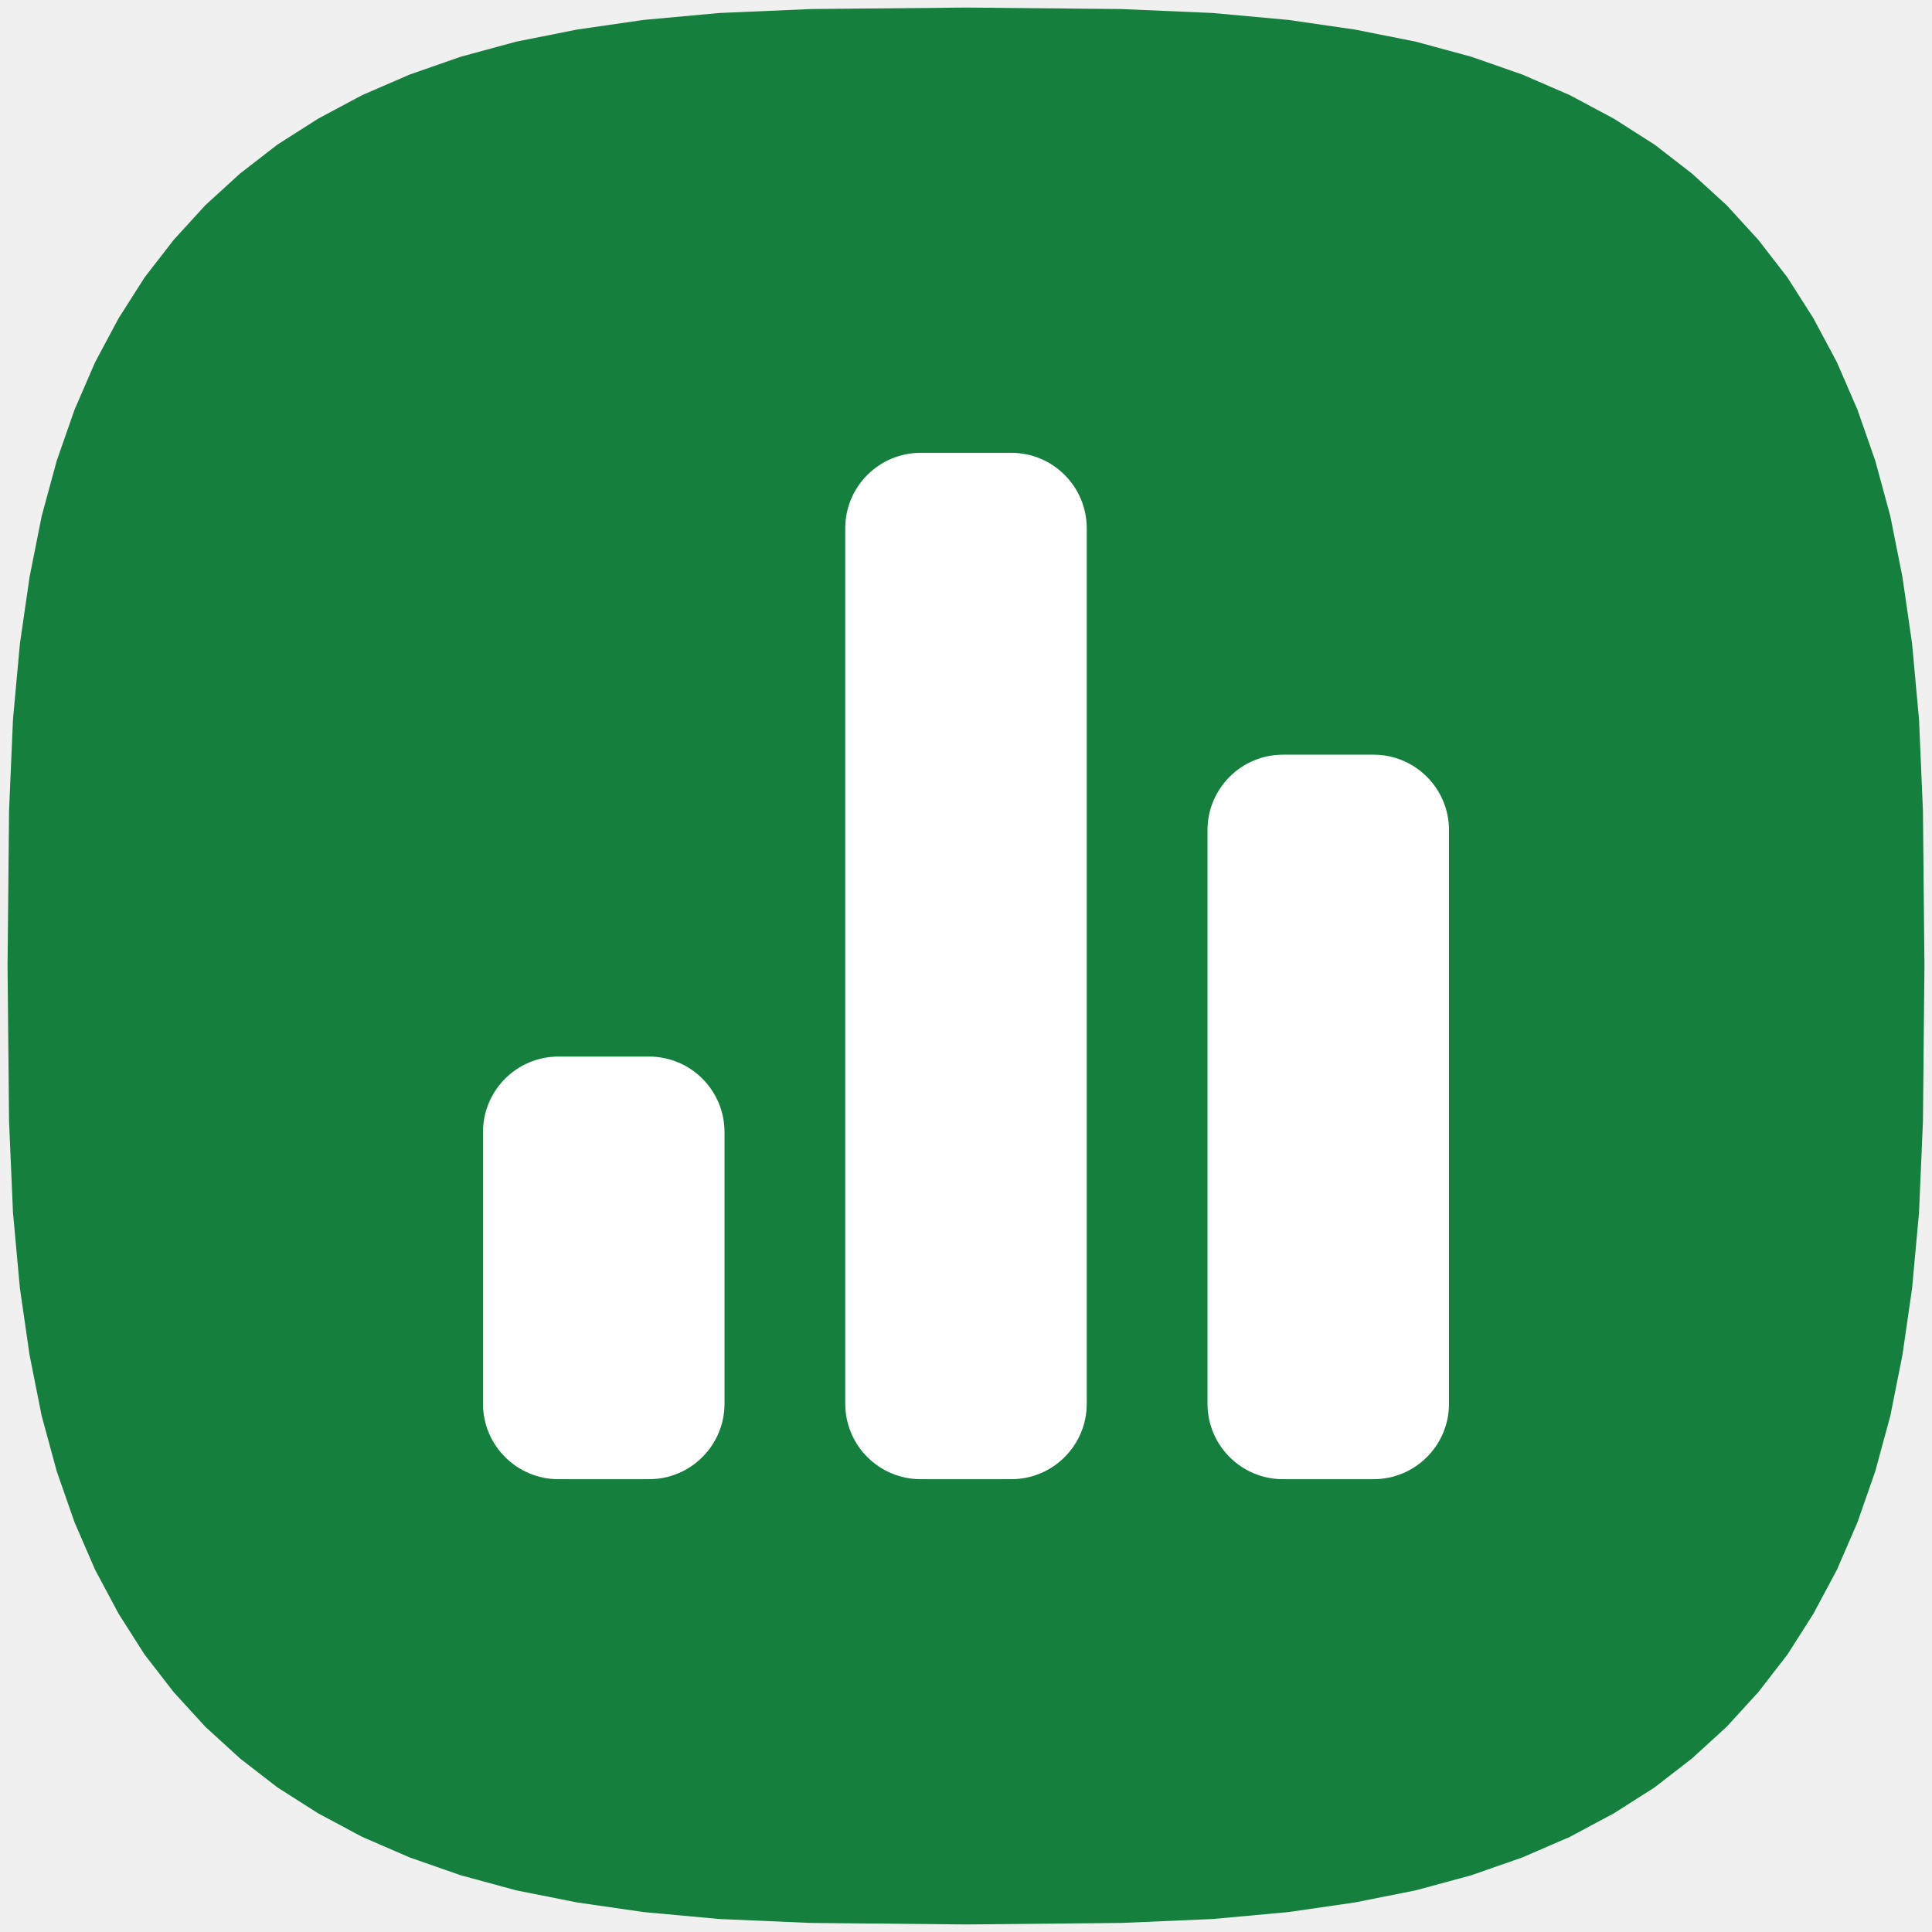
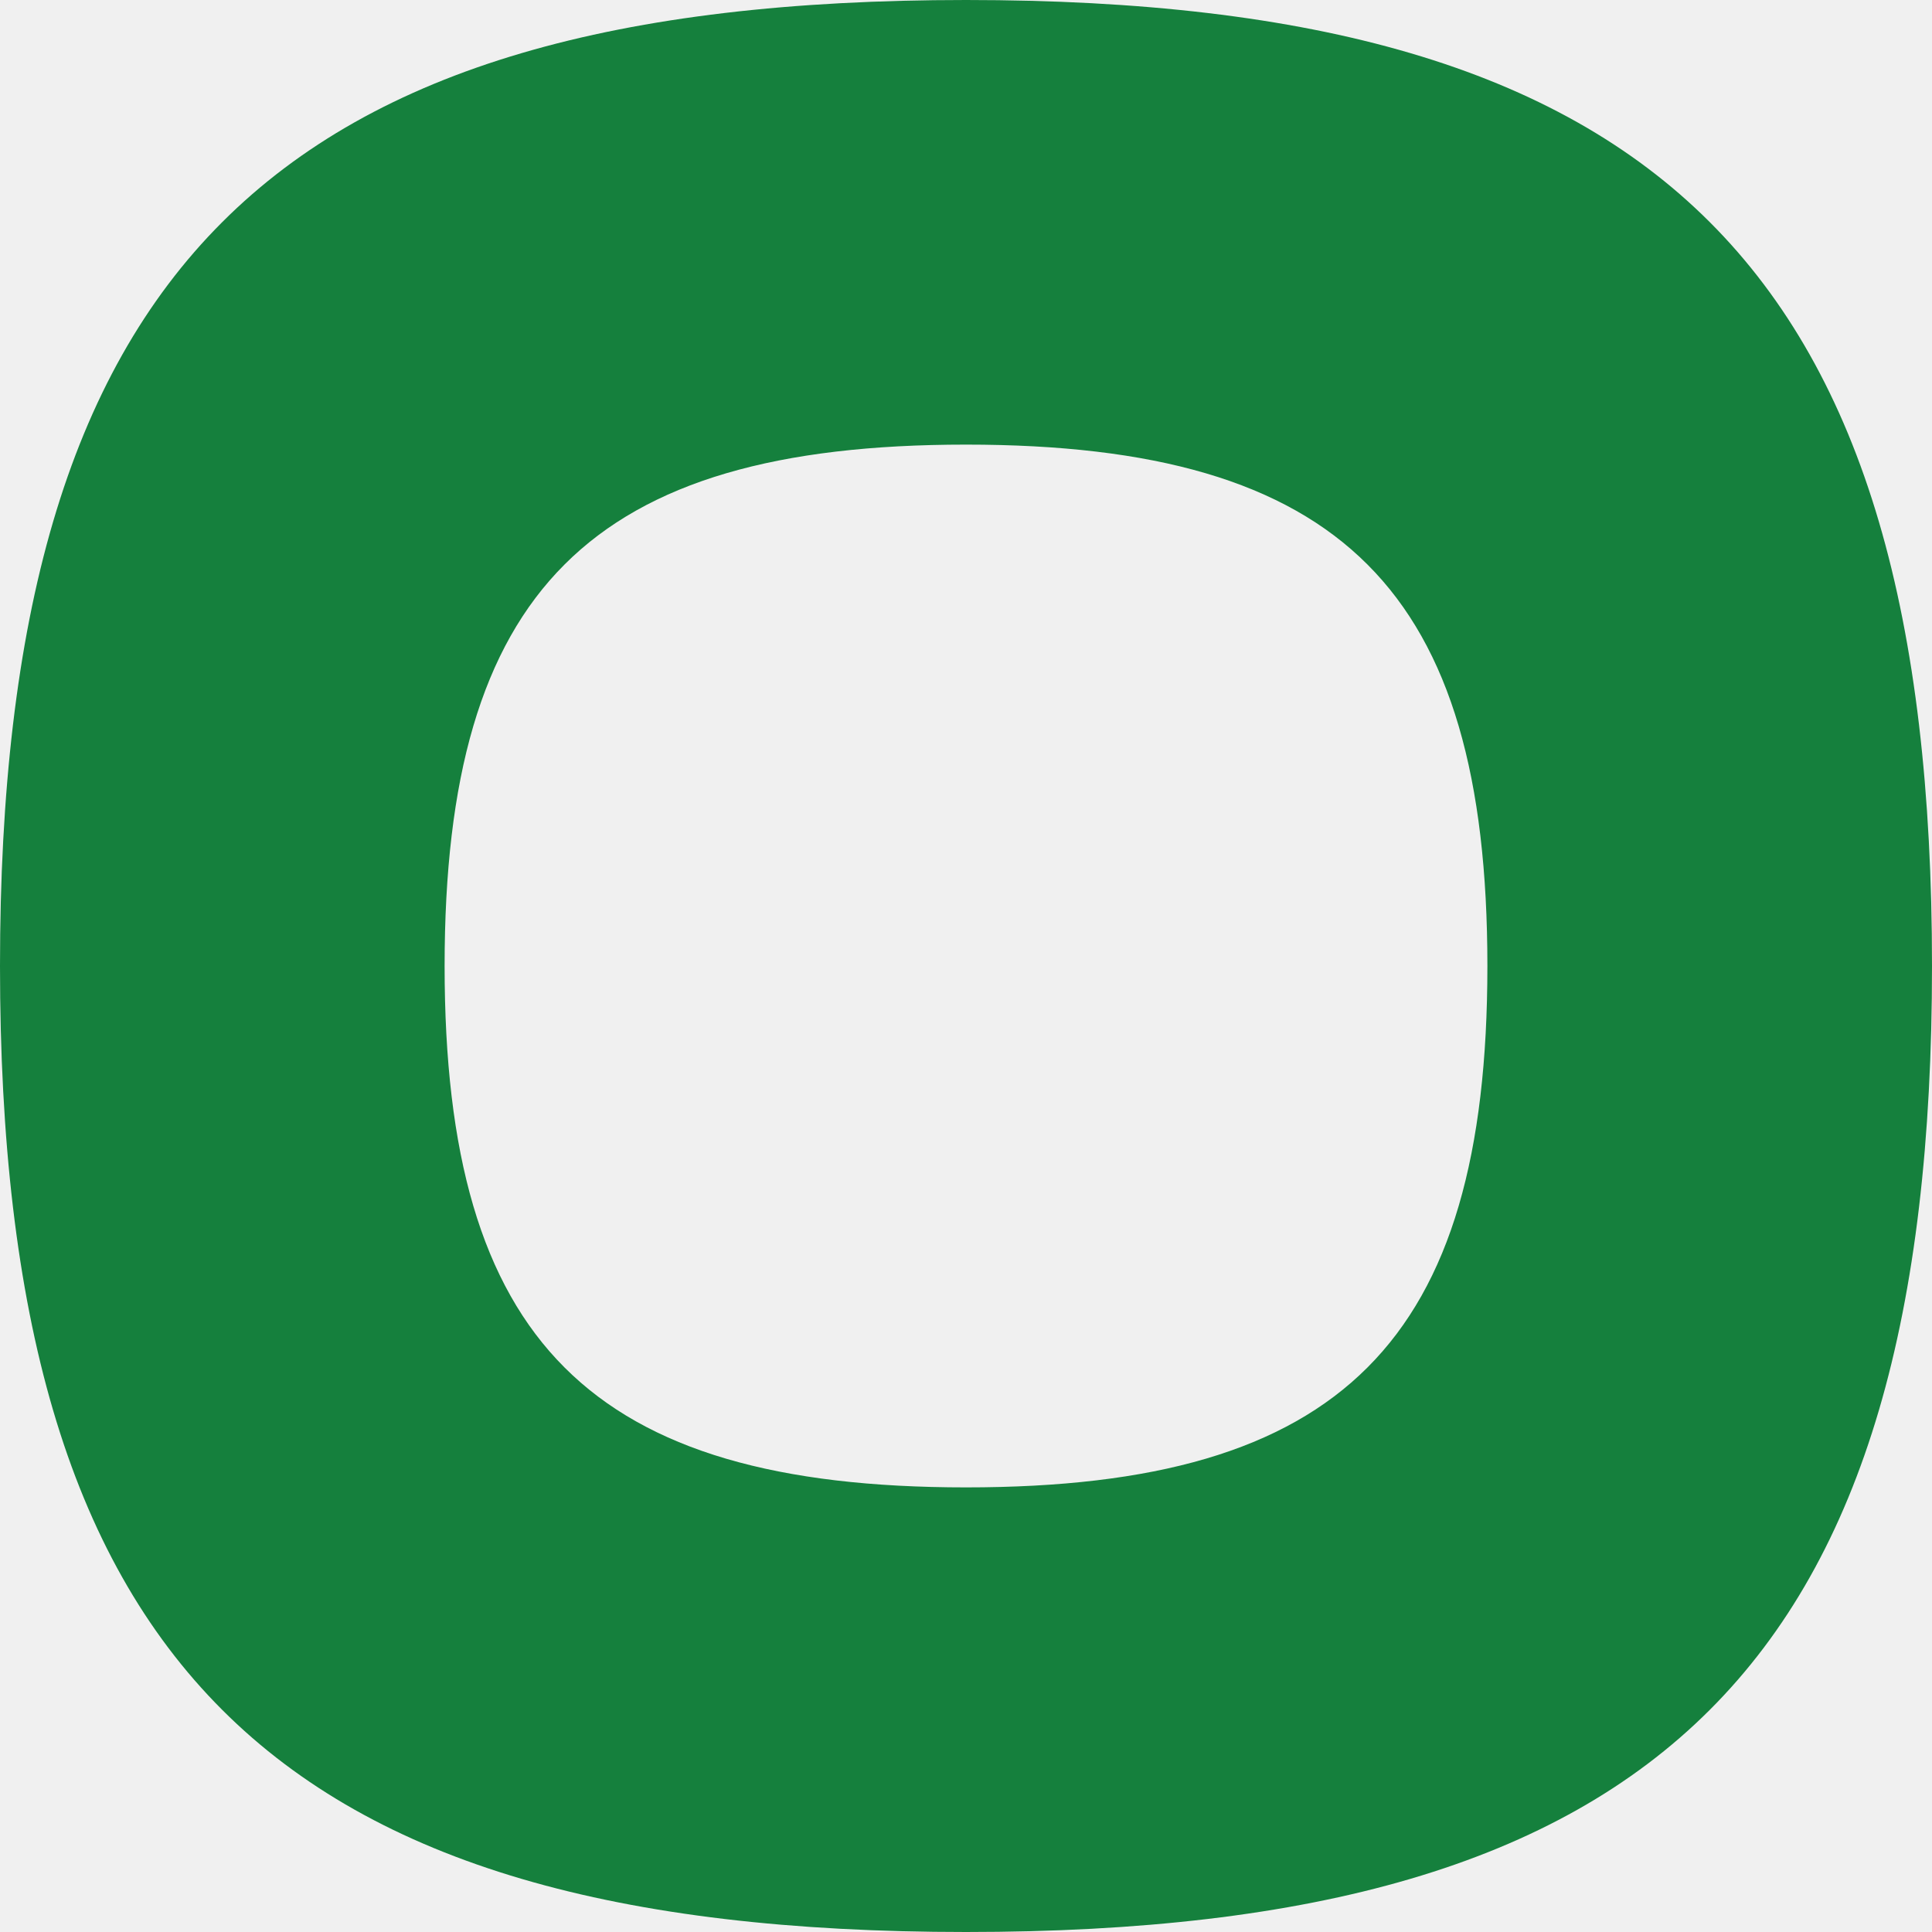
- <svg xmlns="http://www.w3.org/2000/svg" viewBox="0 0 64 64">
-   <path fill="#15803d" d="M63.75 32L63.7 37.15L63.57 40.17L63.34 42.68L63.02 44.89L62.62 46.9L62.12 48.74L61.53 50.43L60.85 52L60.07 53.46L59.21 54.81L58.25 56.05L57.2 57.2L56.05 58.25L54.81 59.21L53.46 60.07L52 60.85L50.43 61.53L48.74 62.12L46.9 62.62L44.89 63.02L42.68 63.34L40.17 63.57L37.15 63.7L32 63.75L26.85 63.7L23.83 63.57L21.32 63.34L19.11 63.02L17.1 62.62L15.26 62.12L13.57 61.53L12 60.85L10.54 60.07L9.19 59.21L7.95 58.25L6.8 57.2L5.75 56.05L4.79 54.81L3.93 53.46L3.15 52L2.47 50.43L1.88 48.74L1.38 46.9L0.98 44.89L0.66 42.68L0.43 40.17L0.3 37.15L0.25 32L0.3 26.85L0.43 23.83L0.66 21.32L0.98 19.11L1.38 17.1L1.88 15.26L2.47 13.57L3.15 12L3.93 10.54L4.79 9.19L5.75 7.95L6.8 6.8L7.95 5.75L9.19 4.79L10.54 3.93L12 3.15L13.57 2.47L15.26 1.88L17.1 1.38L19.11 0.98L21.32 0.66L23.83 0.43L26.85 0.3L32 0.25L37.15 0.3L40.17 0.43L42.68 0.66L44.89 0.98L46.9 1.38L48.74 1.88L50.43 2.47L52 3.15L53.46 3.93L54.81 4.79L56.05 5.75L57.2 6.8L58.25 7.95L59.21 9.19L60.07 10.54L60.85 12L61.53 13.57L62.12 15.26L62.62 17.1L63.02 19.11L63.34 21.32L63.57 23.83L63.7 26.85Z" />
-   <g fill="#fff">
-     <rect x="16" y="35" width="8" height="14" rx="2.5" />
-     <rect x="28" y="15" width="8" height="34" rx="2.5" />
-     <rect x="40" y="25" width="8" height="24" rx="2.5" />
+ <svg xmlns="http://www.w3.org/2000/svg" viewBox="0.000 5.700 20.380 20.380" width="20.380" height="20.380" role="img" aria-label="Plost">
+   <g transform="translate(-36.475 0)" fill="#15803d">
+     <path d="M46.665 5.7 C54.002 5.7 56.855 8.553 56.855 15.89 C56.855 23.227 54.002 26.08 46.665 26.08 C39.328 26.08 36.475 23.227 36.475 15.89 C36.475 8.553 39.328 5.7 46.665 5.7Z M46.665 10.39 C50.625 10.39 52.165 11.93 52.165 15.89 C52.165 19.85 50.625 21.39 46.665 21.39 C42.705 21.39 41.165 19.85 41.165 15.89 C41.165 11.93 42.705 10.39 46.665 10.39Z" fill-rule="evenodd" />
  </g>
</svg>
